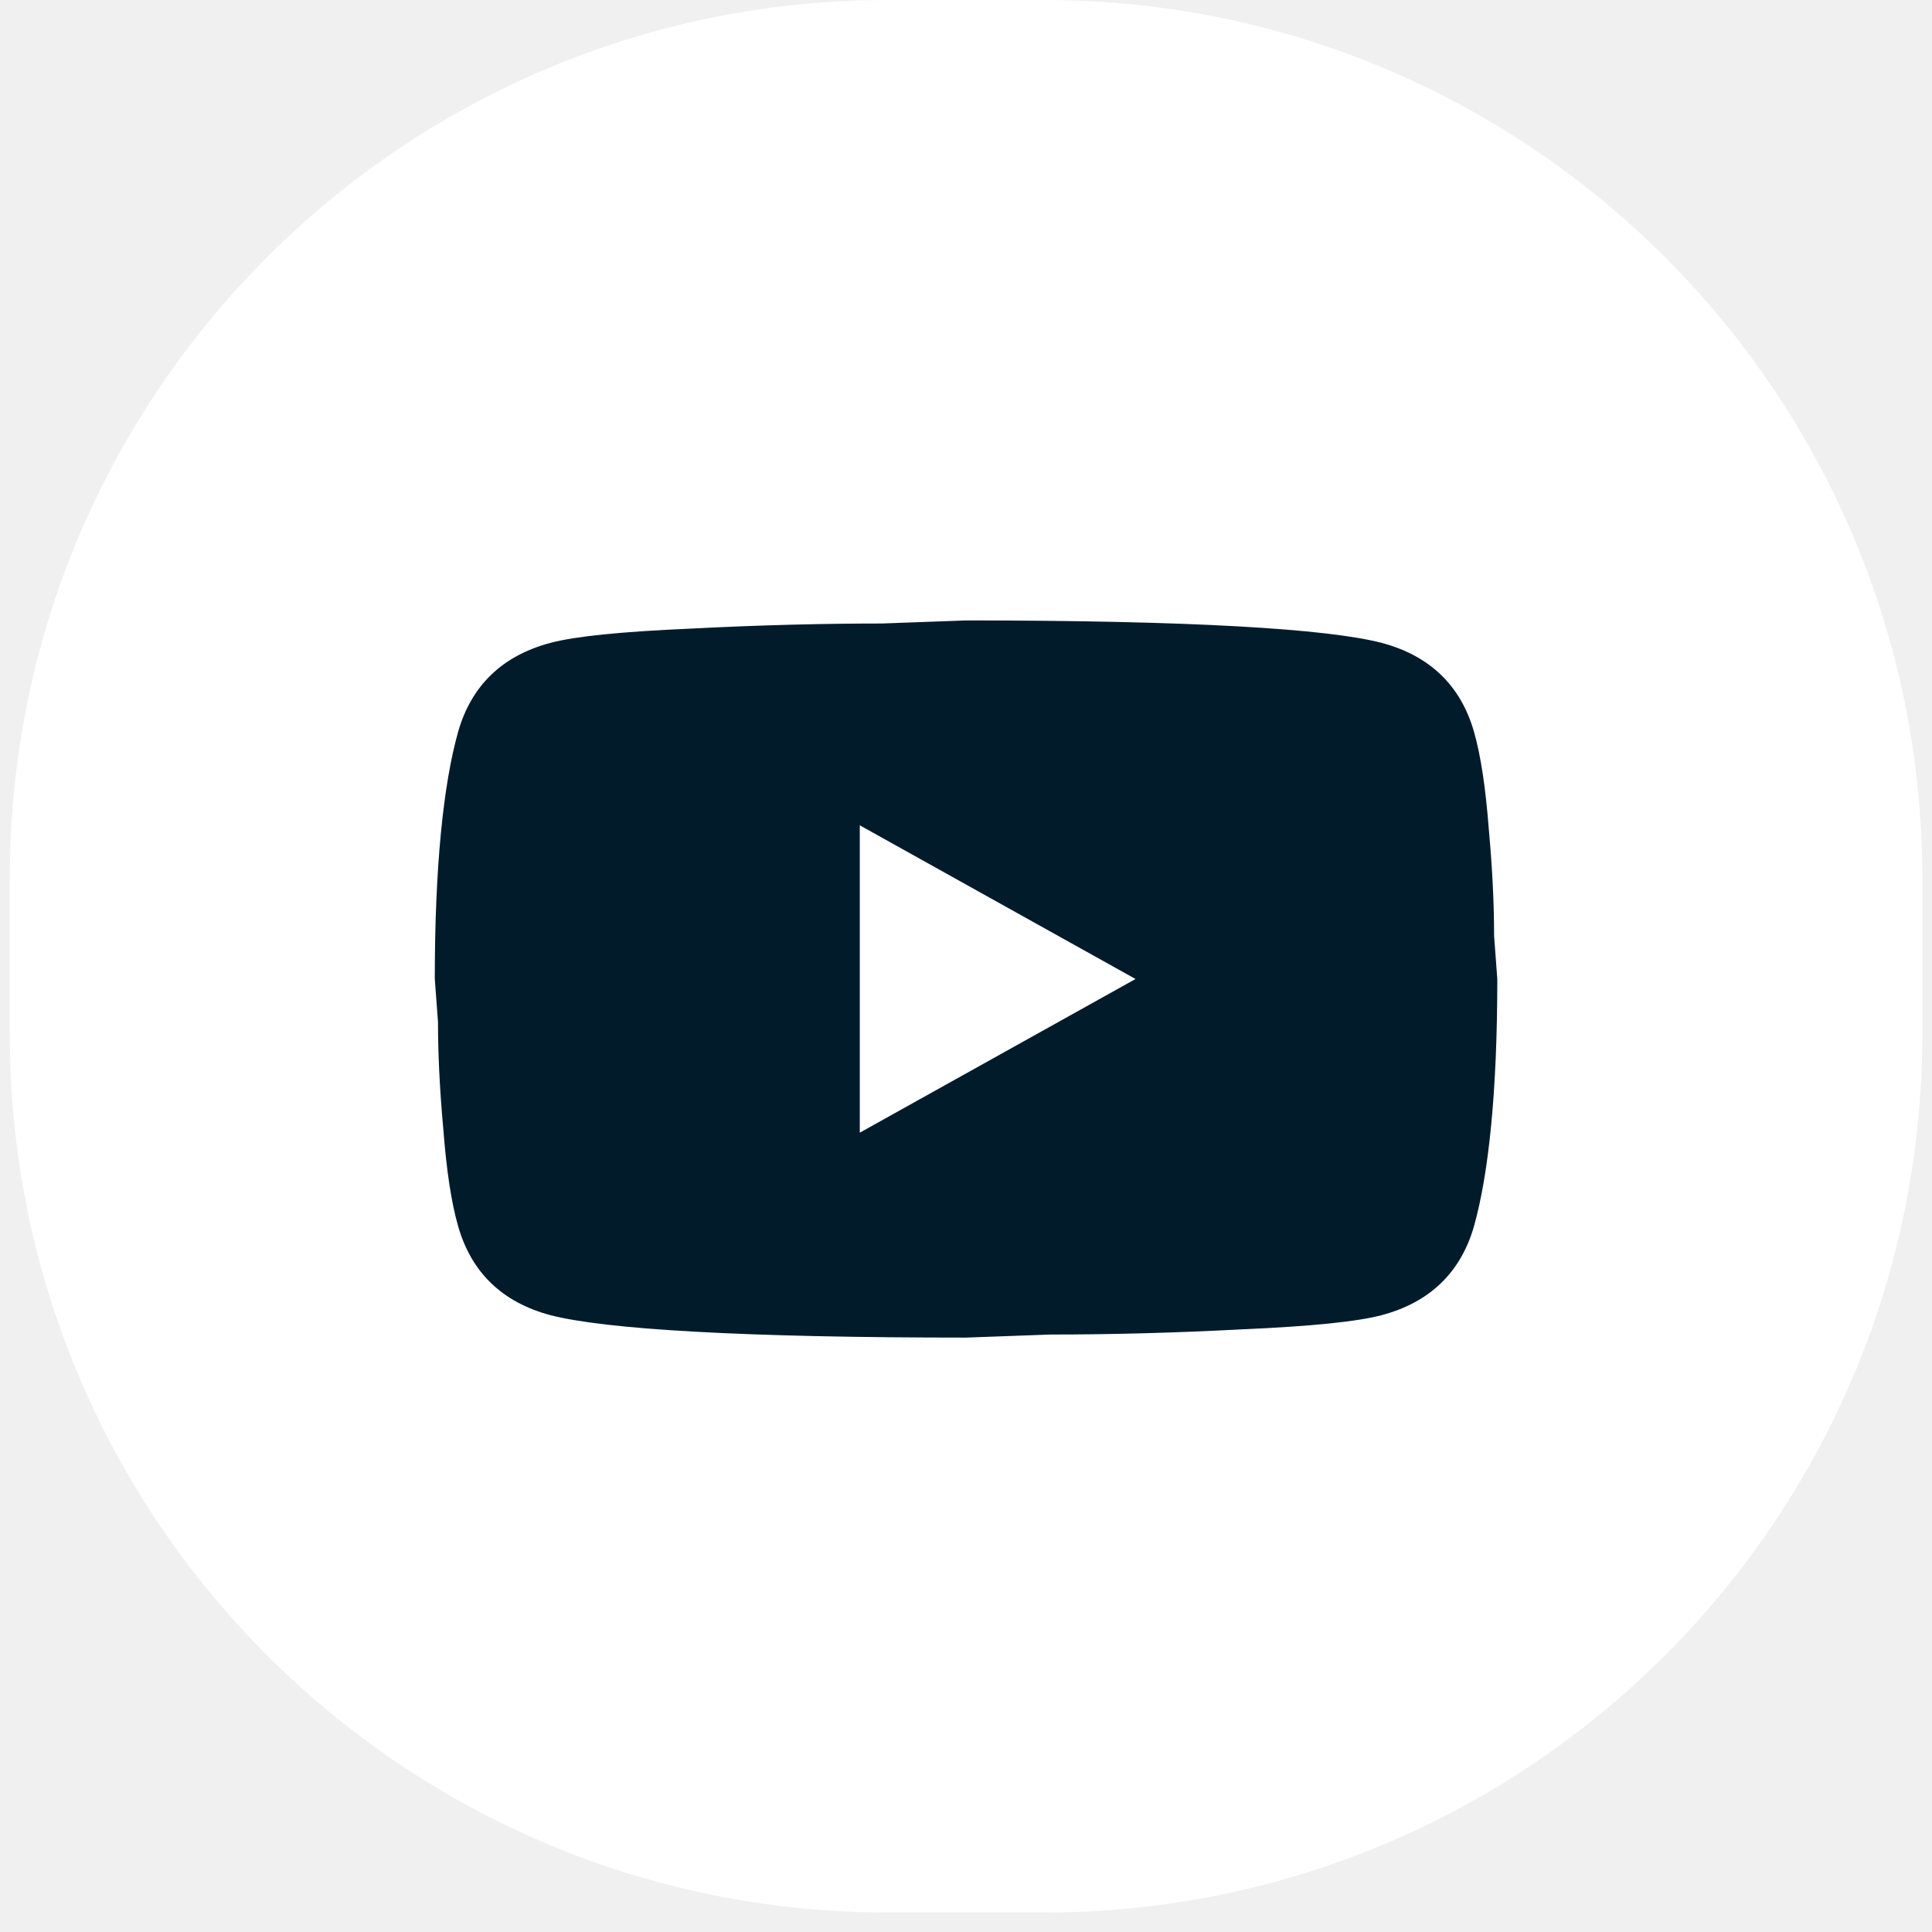
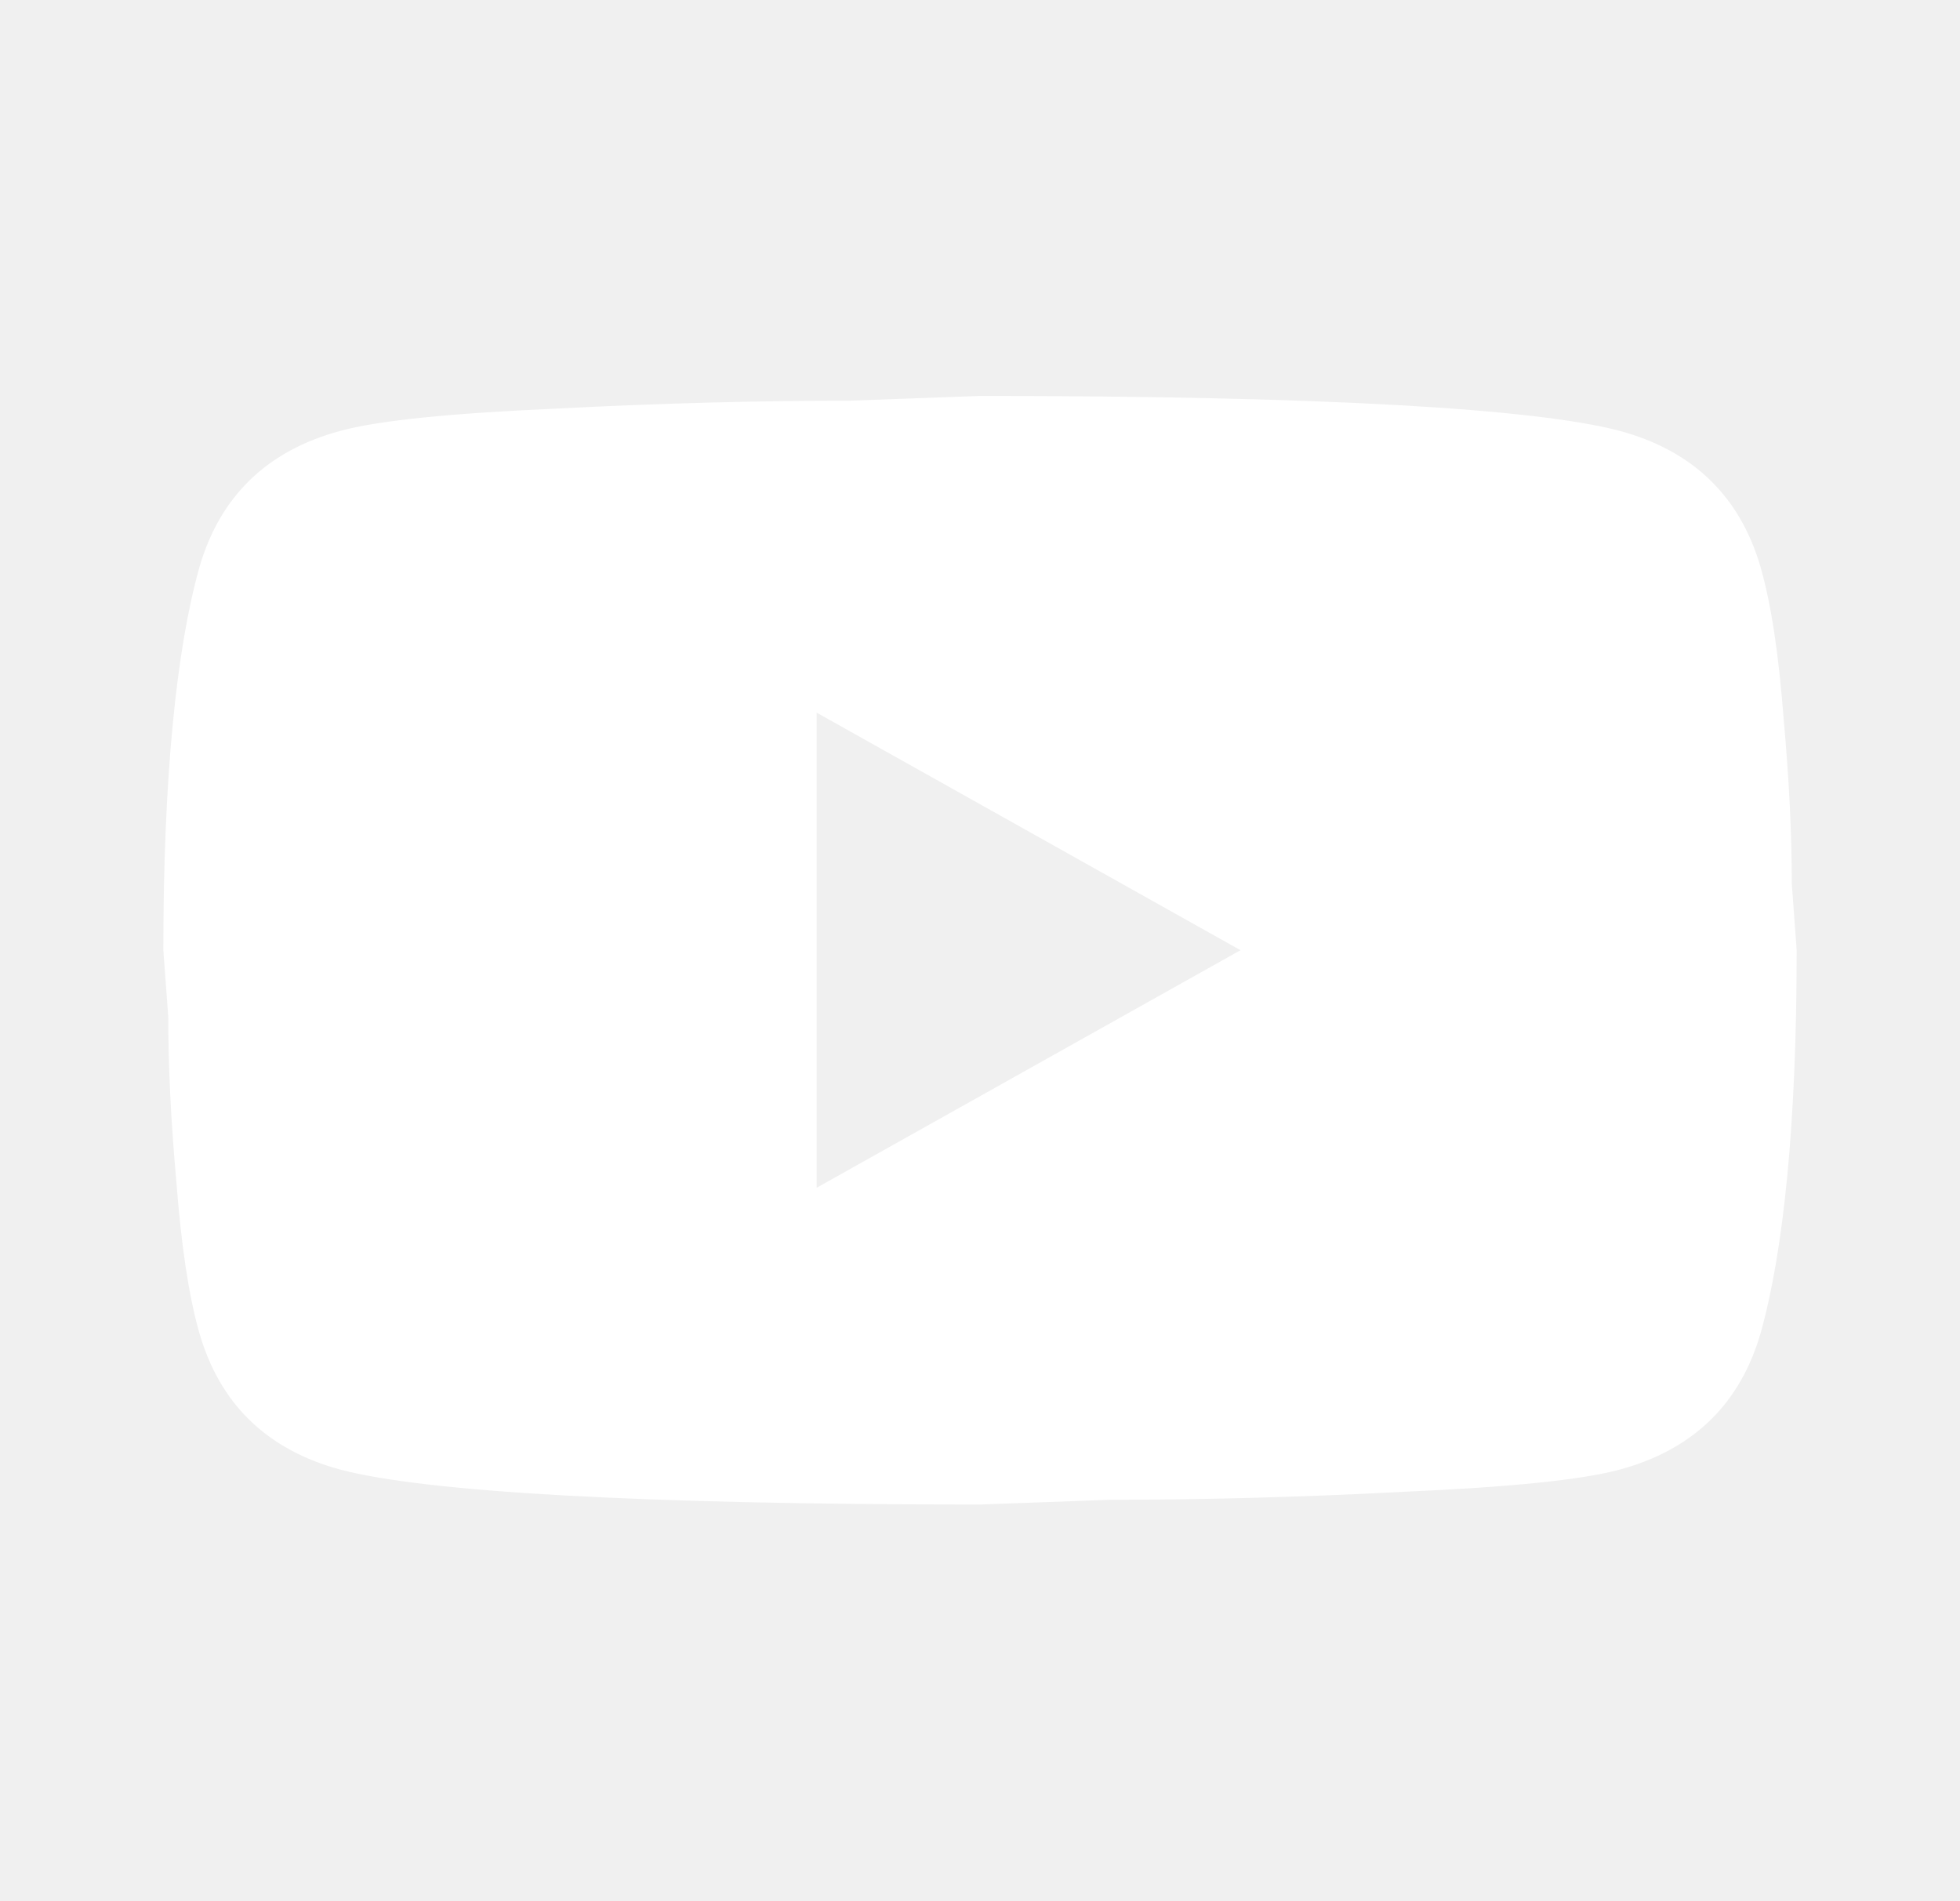
- <svg xmlns="http://www.w3.org/2000/svg" width="44" height="44" viewBox="0 0 44 44" fill="none">
-   <rect x="0.723" y="0.5" width="42.556" height="42.556" rx="19.5" fill="white" stroke="white" />
-   <path d="M19.581 25.796L25.861 22.296L19.581 18.796V25.796ZM33.568 16.661C33.725 17.21 33.834 17.945 33.906 18.878C33.991 19.811 34.027 20.616 34.027 21.316L34.1 22.296C34.1 24.851 33.906 26.73 33.568 27.931C33.265 28.981 32.563 29.658 31.474 29.95C30.906 30.101 29.865 30.206 28.268 30.276C26.695 30.358 25.256 30.393 23.925 30.393L22.001 30.463C16.932 30.463 13.774 30.276 12.528 29.95C11.439 29.658 10.737 28.981 10.435 27.931C10.277 27.383 10.168 26.648 10.096 25.715C10.011 24.781 9.975 23.976 9.975 23.276L9.902 22.296C9.902 19.741 10.096 17.863 10.435 16.661C10.737 15.611 11.439 14.935 12.528 14.643C13.096 14.491 14.137 14.386 15.734 14.316C17.307 14.235 18.747 14.2 20.077 14.2L22.001 14.13C27.07 14.13 30.228 14.316 31.474 14.643C32.563 14.935 33.265 15.611 33.568 16.661Z" fill="#011B2B" />
+ <svg xmlns="http://www.w3.org/2000/svg" width="33" height="32" viewBox="0 0 33 32" fill="none">
+   <path d="M13.75 20L20.886 16L13.75 12V20ZM29.645 9.56C29.824 10.187 29.948 11.027 30.03 12.094C30.126 13.16 30.168 14.08 30.168 14.88L30.25 16C30.25 18.92 30.03 21.067 29.645 22.44C29.301 23.64 28.504 24.414 27.266 24.747C26.62 24.92 25.438 25.04 23.622 25.12C21.835 25.214 20.199 25.254 18.686 25.254L16.5 25.334C10.739 25.334 7.15 25.12 5.734 24.747C4.496 24.414 3.699 23.64 3.355 22.44C3.176 21.814 3.053 20.974 2.97 19.907C2.874 18.84 2.833 17.92 2.833 17.12L2.75 16C2.75 13.08 2.97 10.934 3.355 9.56C3.699 8.36 4.496 7.587 5.734 7.254C6.38 7.08 7.562 6.96 9.377 6.88C11.165 6.787 12.801 6.747 14.314 6.747L16.5 6.667C22.261 6.667 25.85 6.88 27.266 7.254C28.504 7.587 29.301 8.36 29.645 9.56Z" fill="white" />
</svg>
